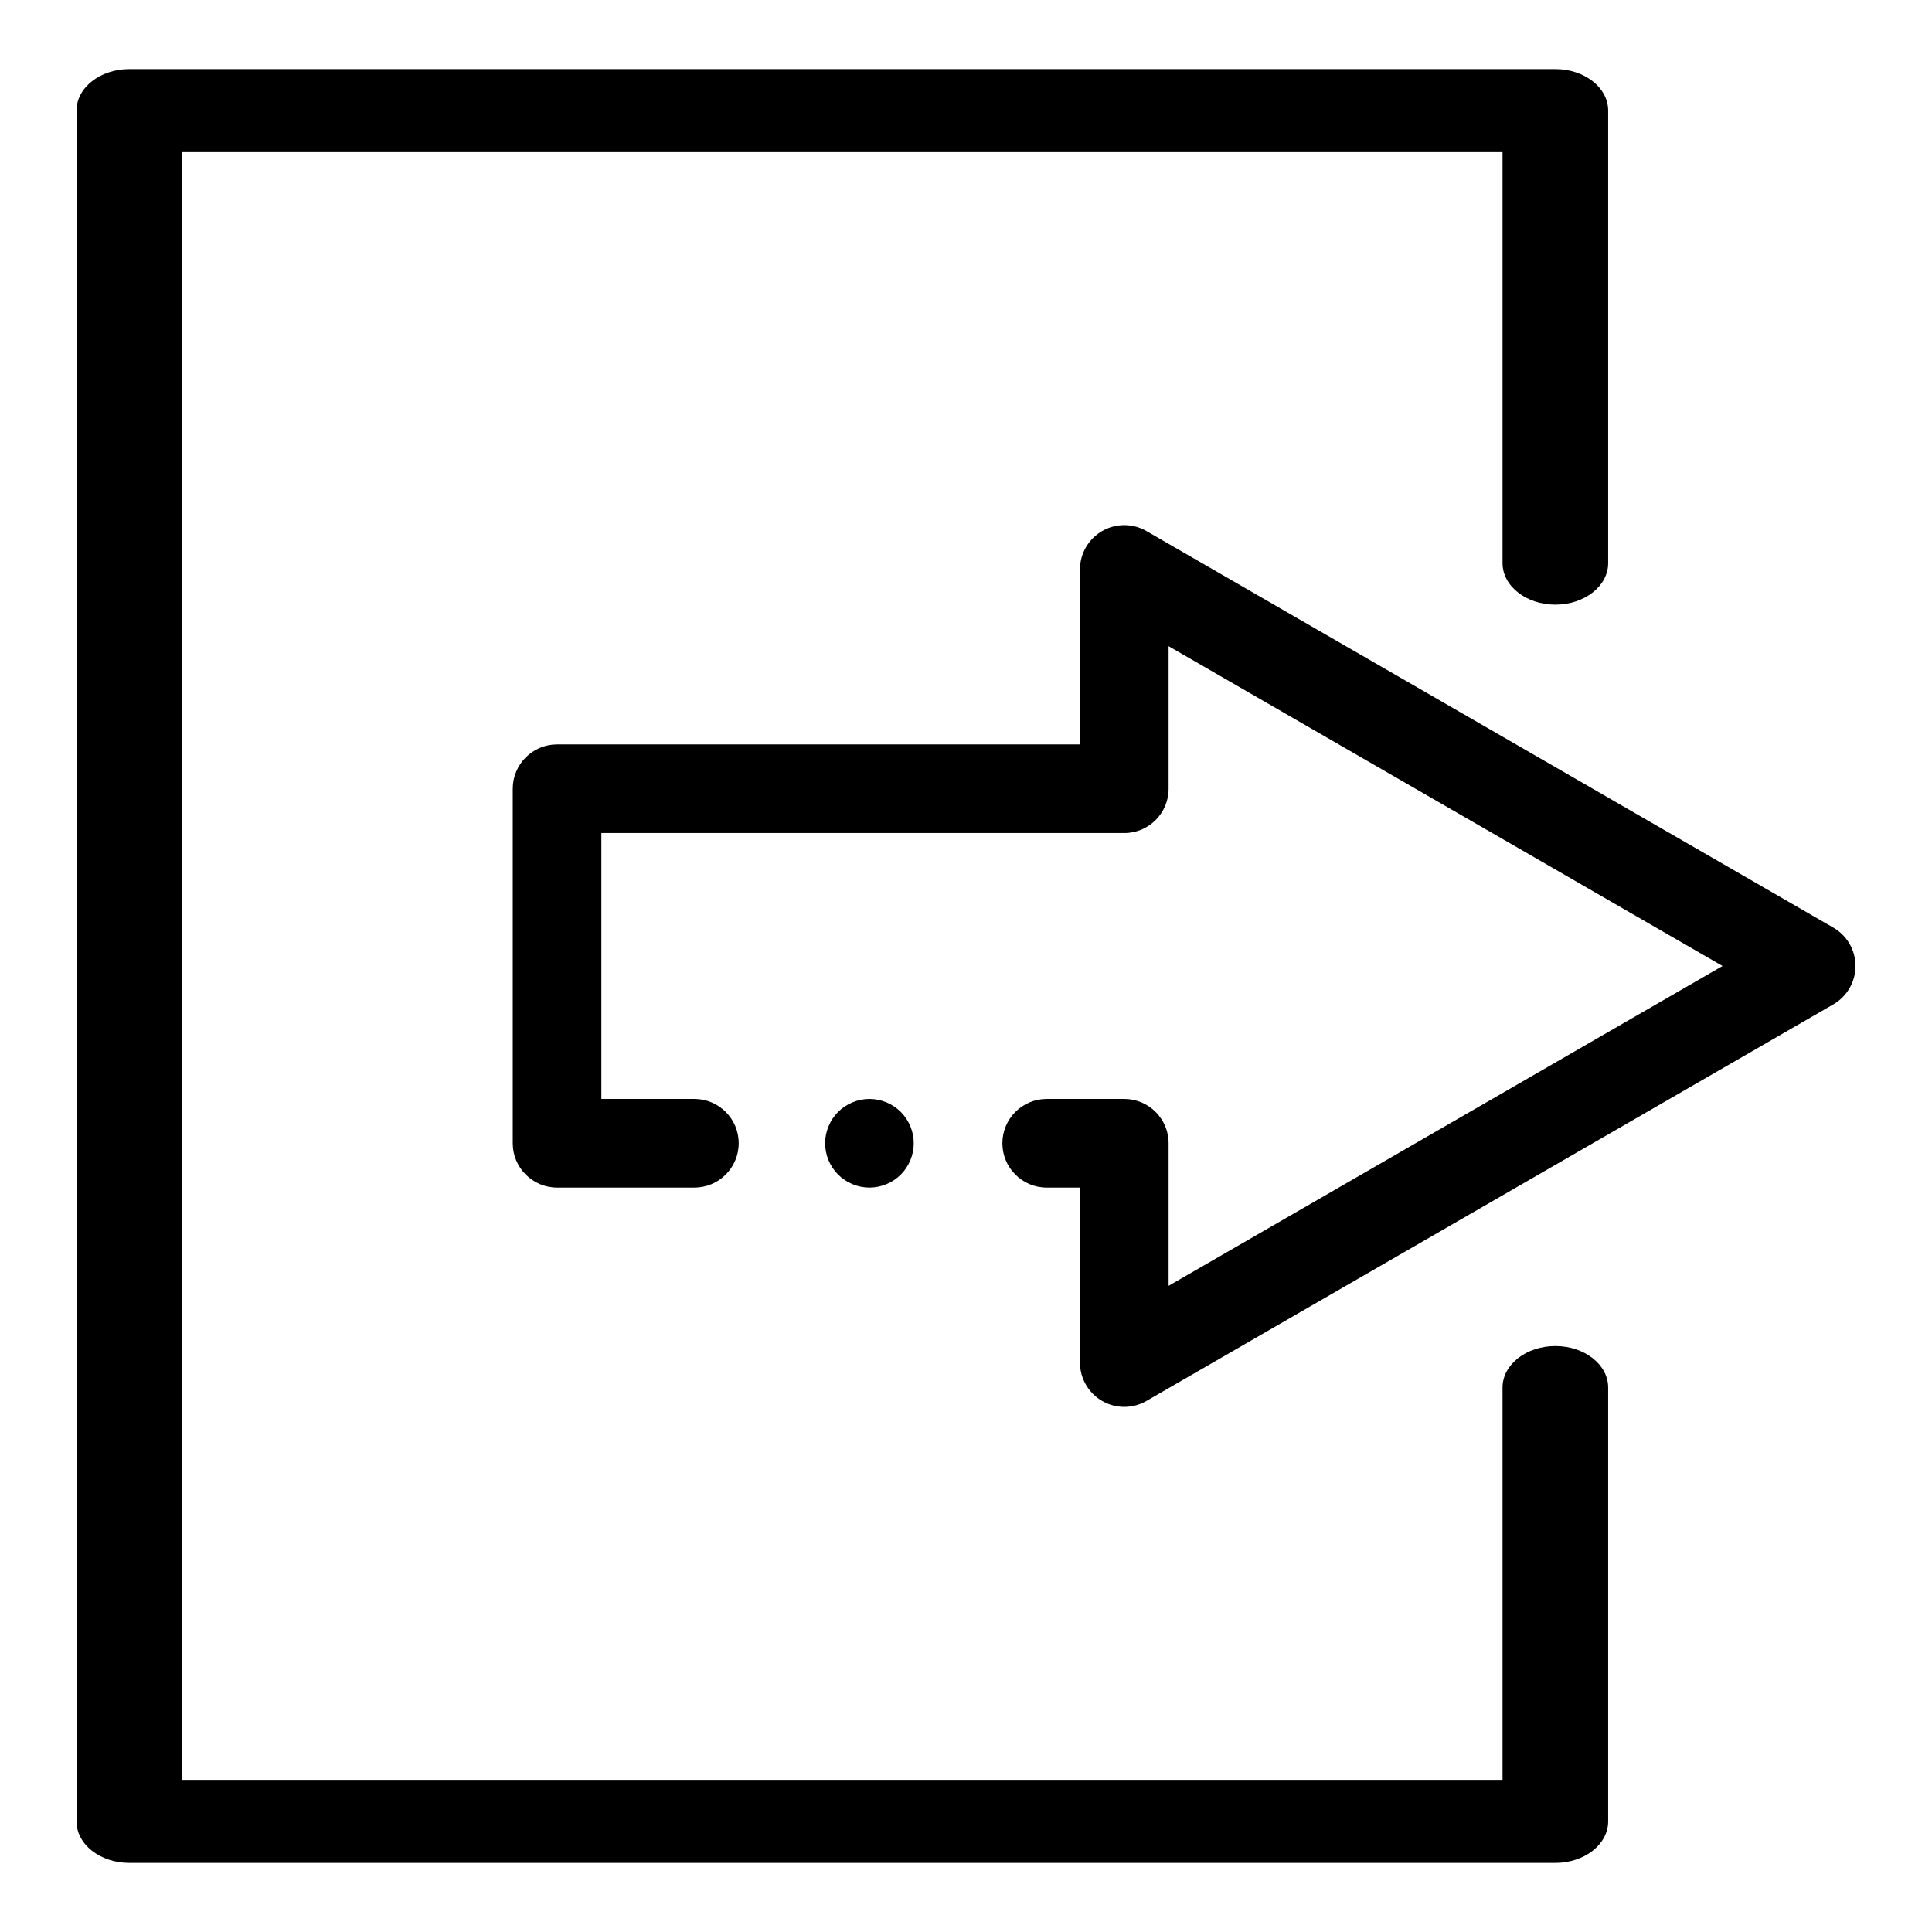
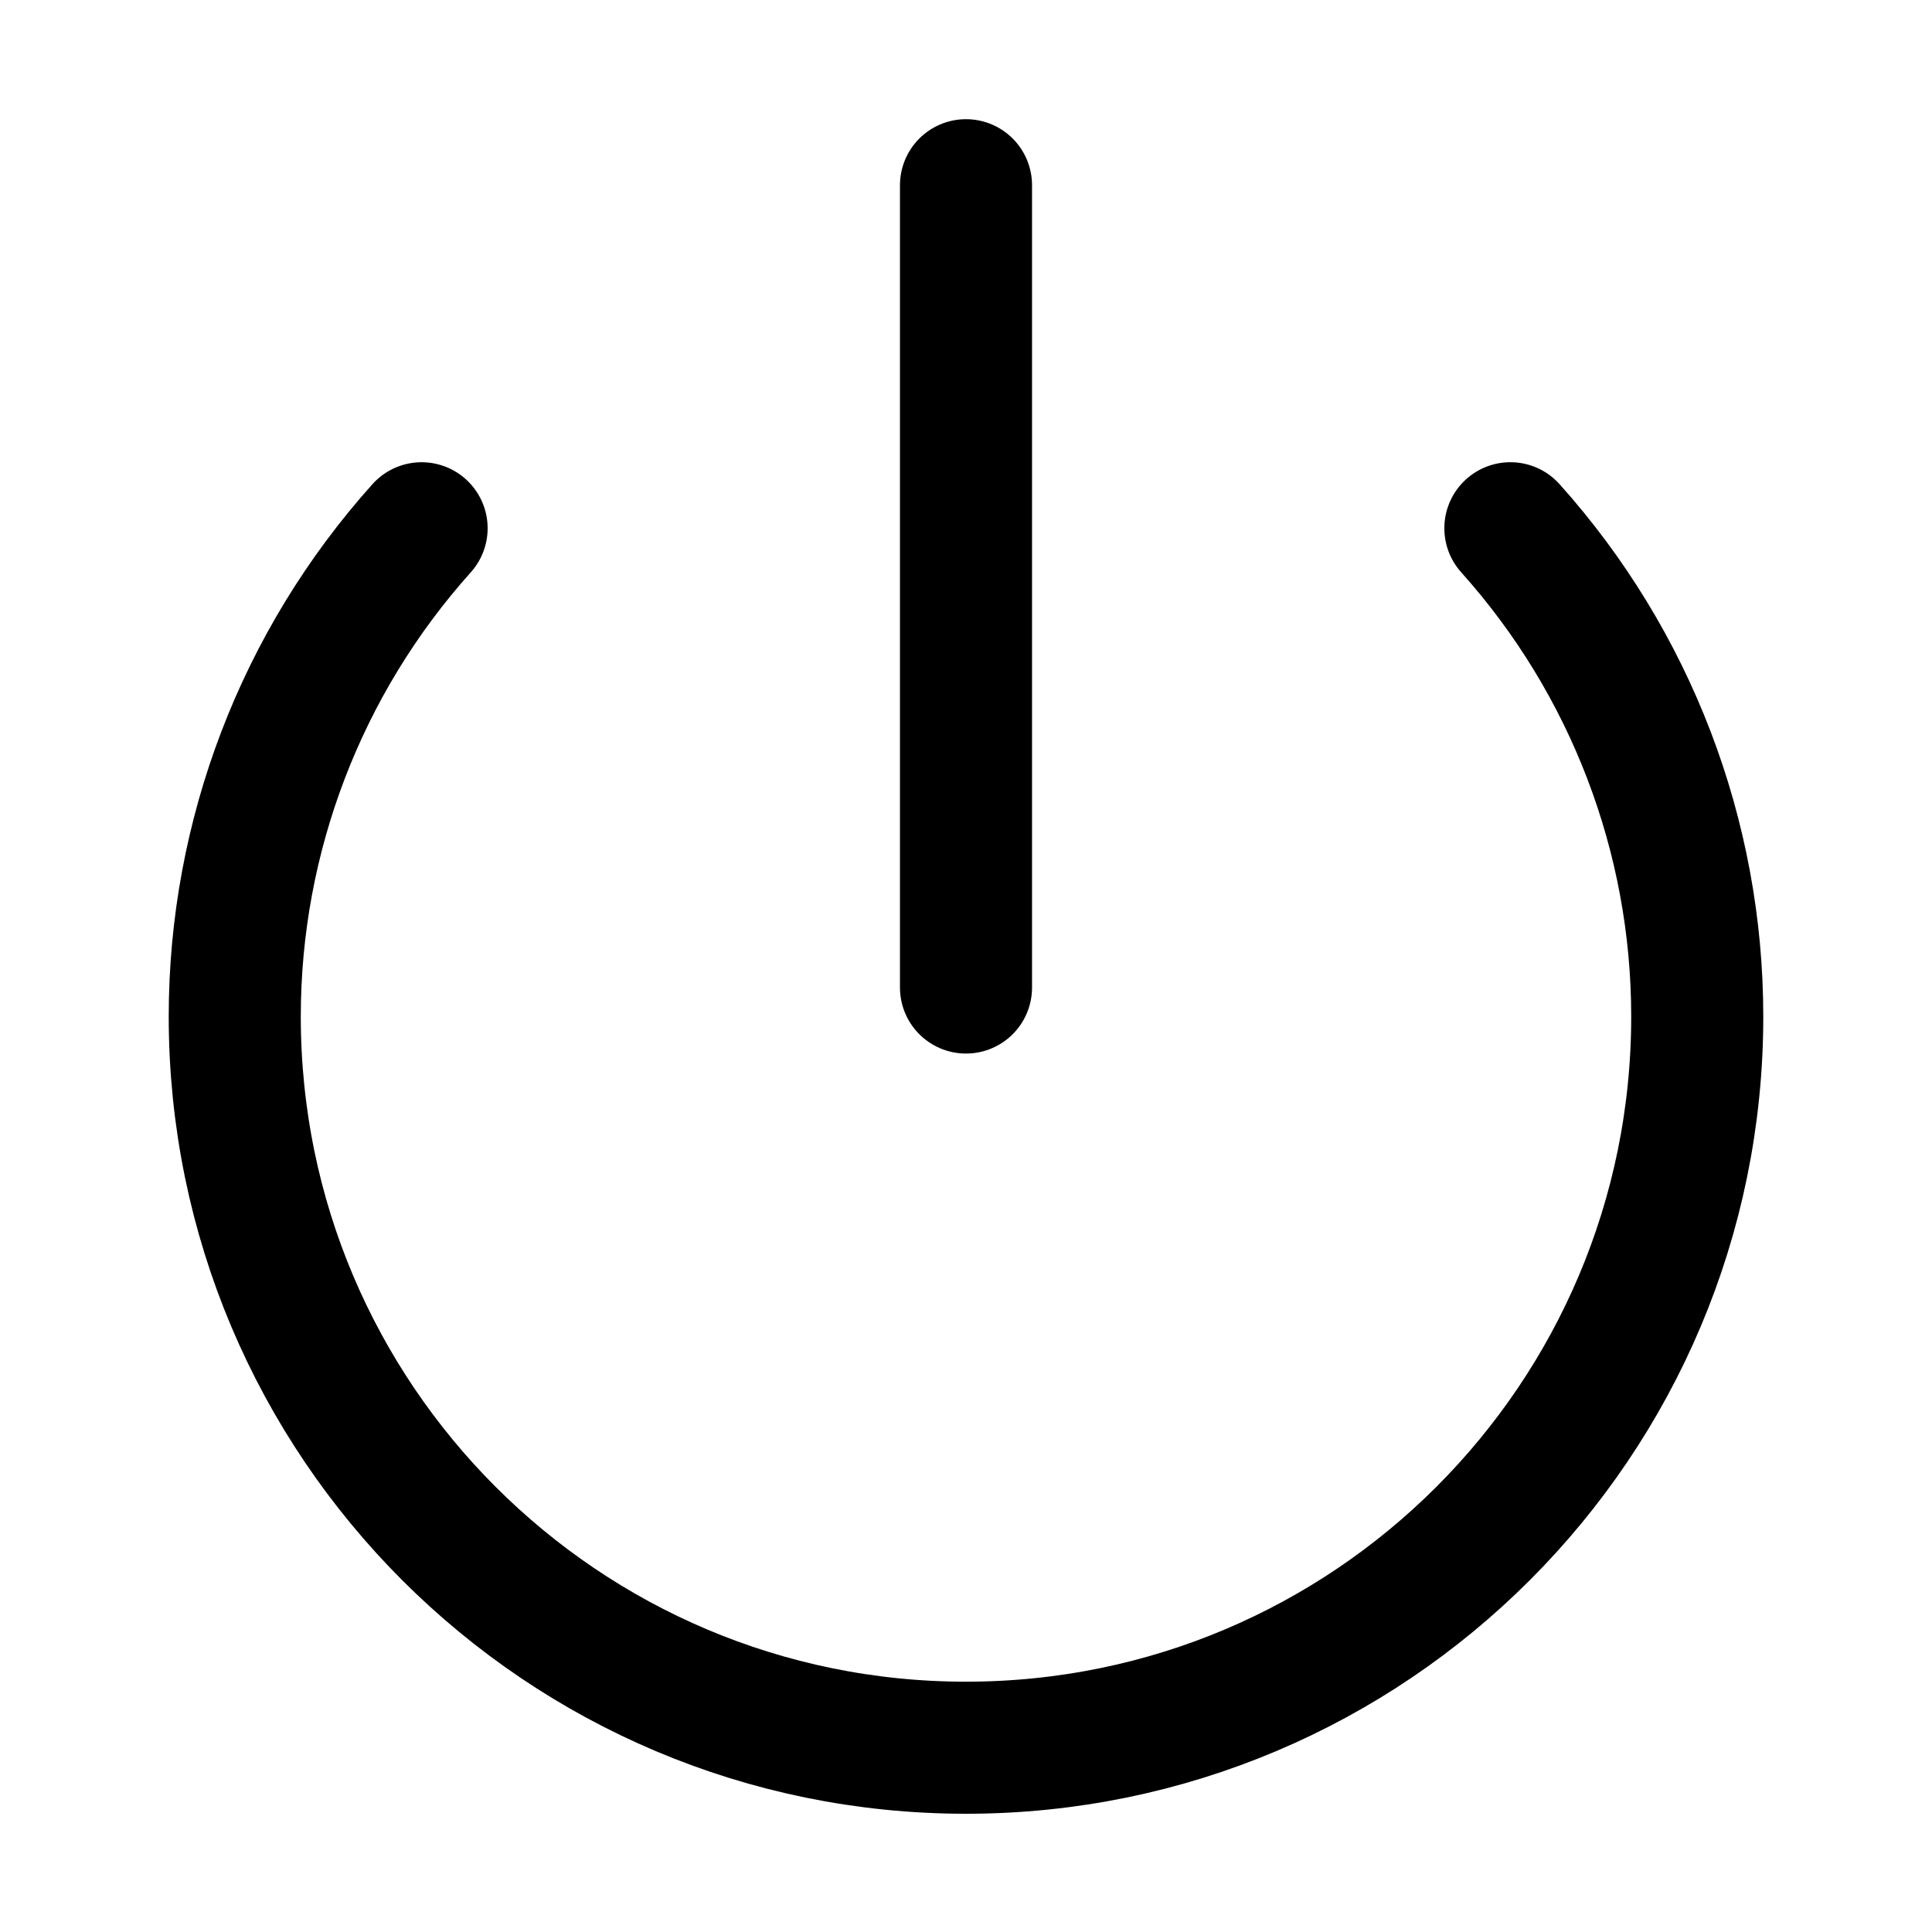
<svg xmlns="http://www.w3.org/2000/svg" version="1.1" id="Capa_1" x="0px" y="0px" viewBox="0 0 512 512" style="enable-background:new 0 0 512 512;" xml:space="preserve">
-   <defs id="defs59" />
-   <g id="g957" transform="translate(-19.94644,4.5298e-6)">
-     <g id="g996" transform="translate(-2.214446)">
-       <g id="g913" transform="matrix(1.39968,0,0,1.100439,-112.9282,52.32737)">
-         <path id="path22" d="m 121,401.083 h 270 c 5.523,0 10,-4.477 10,-10 V 286.607 c 0,-5.523 -4.477,-10 -10,-10 -5.523,0 -10,4.477 -10,10 V 381.083 H 131 v -392 h 250 v 98.976 c 0,5.523 4.477,10 10,10 5.523,0 10,-4.477 10,-10 V -20.917 c 0,-5.523 -4.477,-10 -10,-10 H 121 c -5.523,0 -10,4.477 -10,10 v 412 c 0,5.523 4.476,10 10,10 z" />
-       </g>
-       <g id="g26">
- </g>
-       <g id="g28">
- </g>
-       <g id="g30">
- </g>
-       <g id="g32">
- </g>
-       <g id="g34">
- </g>
-       <g id="g36">
- </g>
-       <g id="g38">
- </g>
-       <g id="g40">
- </g>
-       <g id="g42">
- </g>
-       <g id="g44">
- </g>
-       <g id="g46">
- </g>
-       <g id="g48">
- </g>
-       <g id="g50">
- </g>
-       <g id="g52">
- </g>
-       <g id="g54">
- </g>
-       <g id="g918" transform="matrix(0,1.174459,-1.174459,0,177.9914,814.0074)">
-         <path id="path12-7" d="m -435.122,-53.503 c -2.63,0 -5.21,-1.07 -7.07,-2.93 -1.86,-1.86 -2.93,-4.44 -2.93,-7.07 0,-2.63 1.07,-5.21 2.93,-7.07 1.86,-1.86 4.44,-2.93 7.07,-2.93 2.63,0 5.21,1.07 7.07,2.93 1.86,1.86 2.93,4.44 2.93,7.07 0,2.63 -1.07,5.21 -2.93,7.07 -1.86,1.86 -4.441,2.93 -7.07,2.93 z" />
-         <path id="path14-3" d="m -435.122,16.982 h -79.995 c -5.523,0 -9.999,-4.477 -9.999,-9.999 V -111.008 h -39.488 c -3.573,0 -6.874,-1.906 -8.659,-5 -1.787,-3.094 -1.787,-6.906 0,-9.999 l 89.485,-154.992 c 1.786,-3.094 5.087,-5 8.659,-5 3.572,0 6.874,1.906 8.659,5 l 89.485,154.992 c 1.787,3.094 1.787,6.906 0,9.999 -1.786,3.094 -5.087,5 -8.659,5 h -39.488 v 7.509 c 0,5.523 -4.477,9.999 -9.999,9.999 -5.523,0 -9.999,-4.477 -9.999,-9.999 v -17.508 c 0,-5.523 4.477,-9.999 9.999,-9.999 h 32.168 l -72.166,-124.993 -72.166,124.993 h 32.168 c 5.523,0 9.999,4.477 9.999,9.999 V -3.015 h 59.996 V -24.003 c 0,-5.523 4.477,-9.999 9.999,-9.999 5.523,0 9.999,4.477 9.999,9.999 V 6.984 c 0.001,5.521 -4.476,9.998 -9.998,9.998 z" />
-       </g>
-       <g transform="translate(-731.1356,-449.994)" id="g16" />
-       <g transform="translate(-731.1356,-449.994)" id="g18" />
-       <g transform="translate(-731.1356,-449.994)" id="g20" />
-       <g transform="translate(-731.1356,-449.994)" id="g22" />
-       <g transform="translate(-731.1356,-449.994)" id="g24" />
-       <g transform="translate(-731.1356,-449.994)" id="g26-6" />
-       <g transform="translate(-731.1356,-449.994)" id="g28-1" />
-       <g transform="translate(-731.1356,-449.994)" id="g30-9" />
-       <g transform="translate(-731.1356,-449.994)" id="g32-9" />
-       <g transform="translate(-731.1356,-449.994)" id="g34-5" />
-       <g transform="translate(-731.1356,-449.994)" id="g36-1" />
-       <g transform="translate(-731.1356,-449.994)" id="g38-4" />
-       <g transform="translate(-731.1356,-449.994)" id="g40-9" />
-       <g transform="translate(-731.1356,-449.994)" id="g42-7" />
-       <g transform="translate(-731.1356,-449.994)" id="g44-3" />
+   <defs id="defs59">
+ 
+ 
+ 
+ 
+ 
+ 
+ 
+ 
+ 
+ 
+ 
+ 
+ 
+ 
+ </defs>
+   <g id="g967" transform="translate(1.5e-6,18.00239)">
+     <g id="g999" transform="translate(4.9999997e-7,0.03560778)">
+       <path transform="translate(-1.5e-6,-18.00239)" id="path993" d="m 400.265,139.953 a 193.788,193.788 0 0 1 49.522,129.388 v 0 0 A 193.788,193.788 0 0 1 256,463.129 193.788,193.788 0 0 1 62.212,269.341 193.788,193.788 0 0 1 111.728,139.96" style="fill:none;fill-opacity:1;stroke:#000000;stroke-width:35;stroke-linecap:round;stroke-linejoin:round;stroke-miterlimit:4;stroke-dasharray:none" />
+       <path id="path852" d="M 256,31.047 V 243.665" style="fill:none;stroke:#000000;stroke-width:35;stroke-linecap:round;stroke-linejoin:miter;stroke-miterlimit:4;stroke-dasharray:none;stroke-opacity:1;paint-order:stroke fill markers" />
    </g>
  </g>
</svg>
